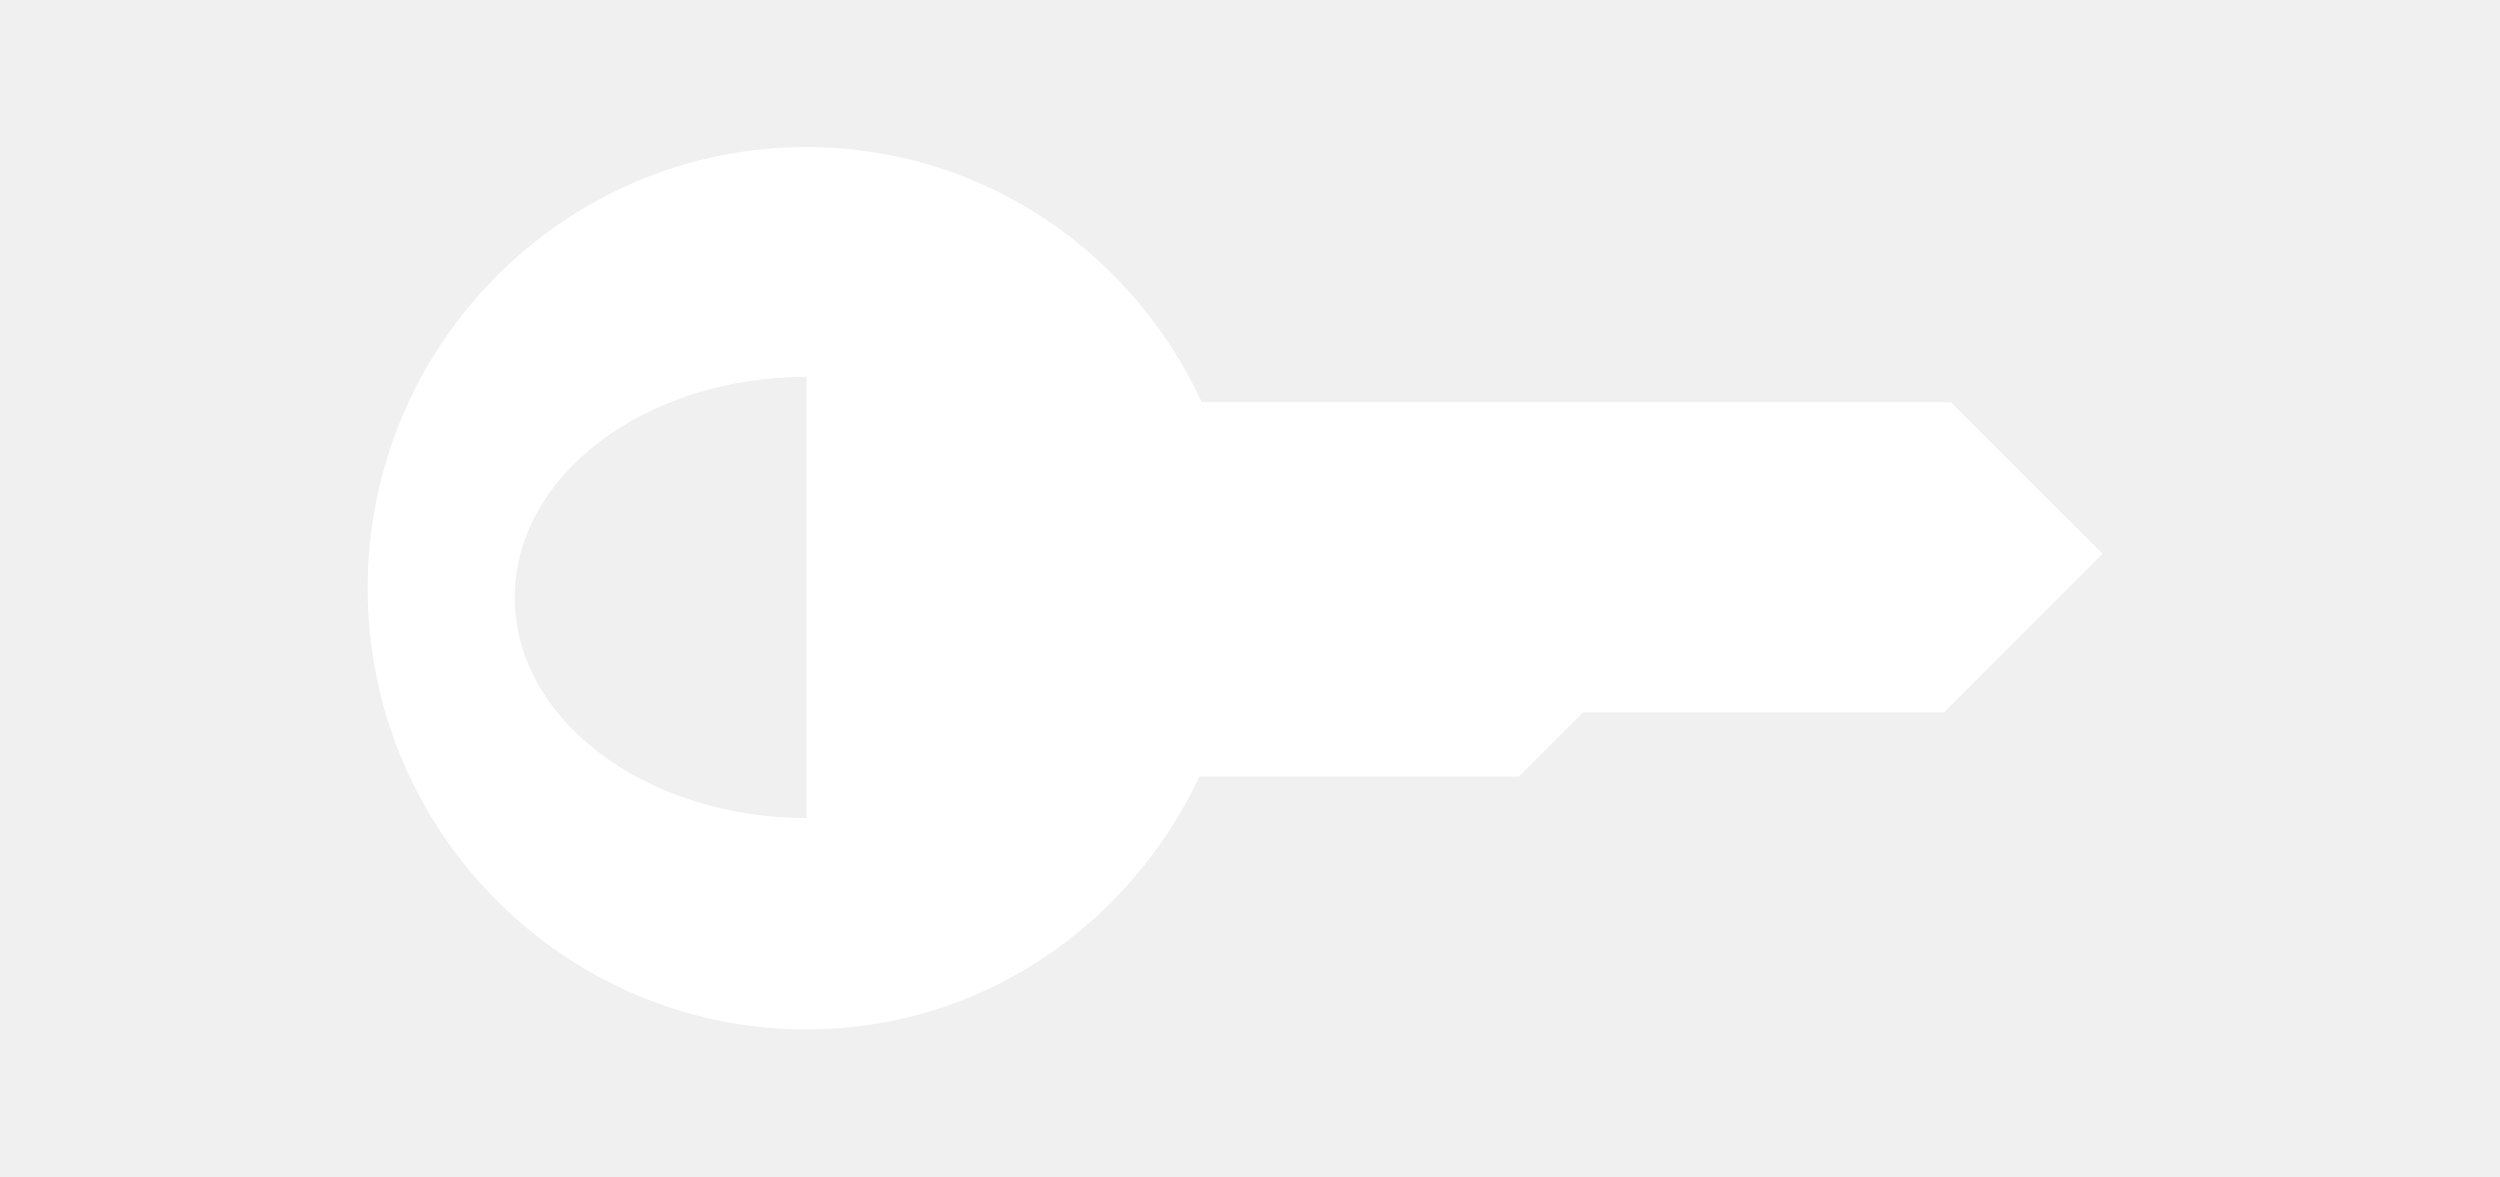
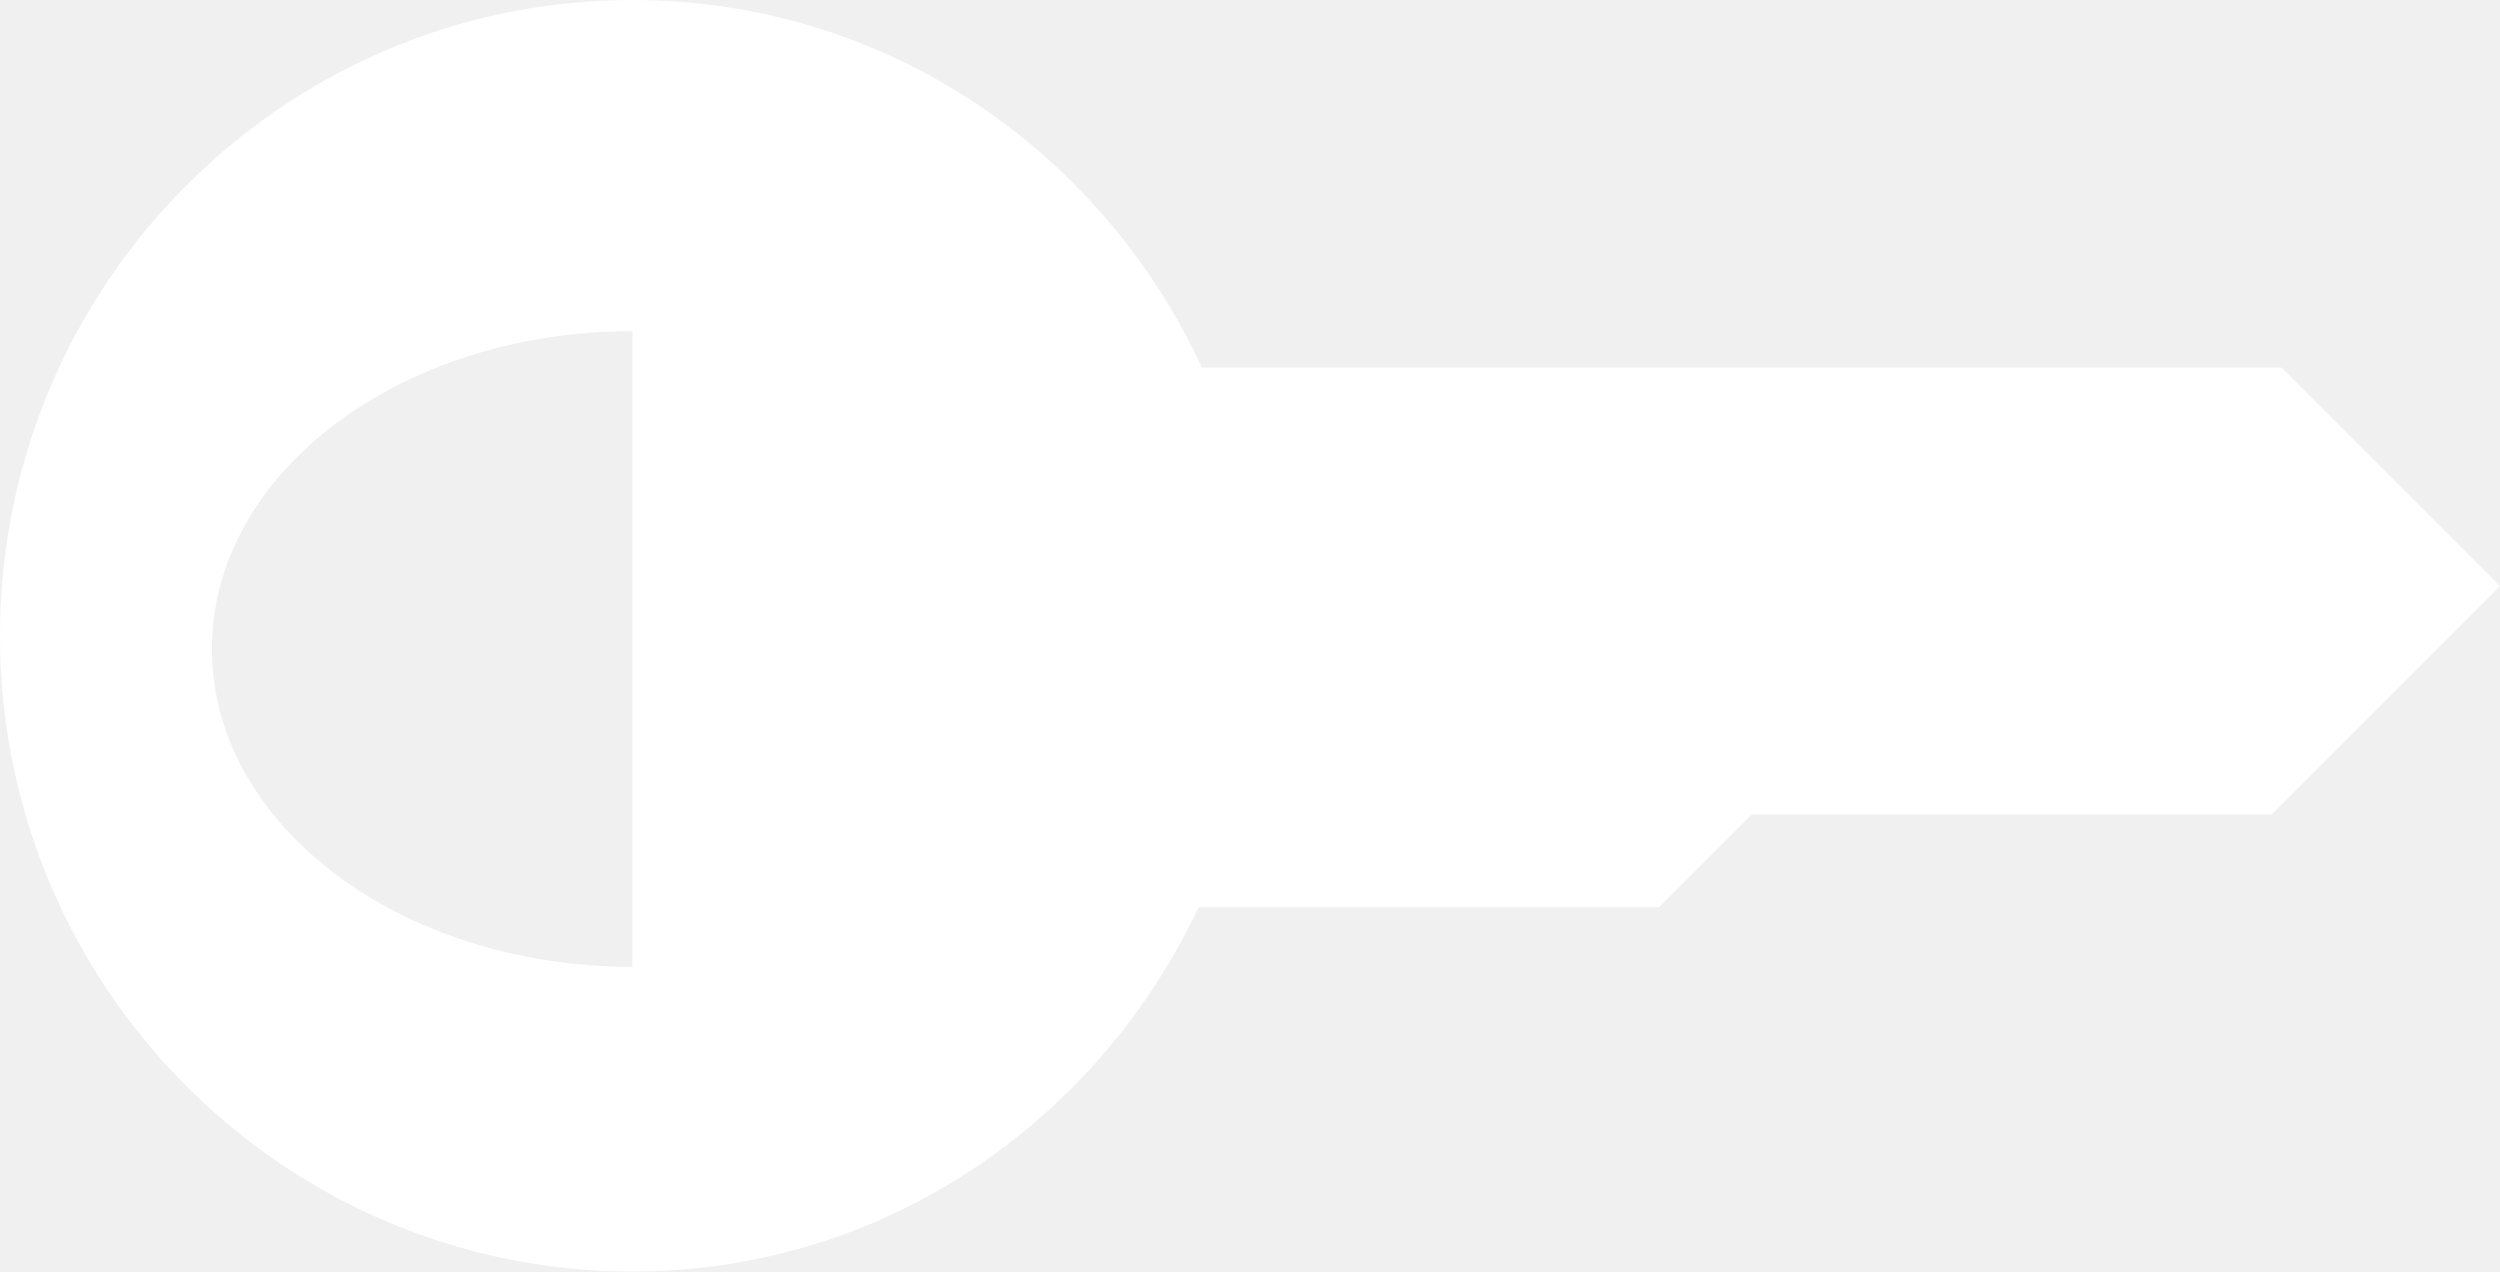
- <svg xmlns="http://www.w3.org/2000/svg" width="34" height="16" id="svg2" version="1.1">
+ <svg xmlns="http://www.w3.org/2000/svg" width="23.594" height="12" id="svg2" version="1.1">
  <defs id="defs4" />
-   <g id="layer1" transform="translate(-374.4286,-724.3622)">
-     <path style="fill:#ffffff;fill-opacity:1;stroke:none" d="M 10.969 2 C 7.678 2 5 4.689 5 8 C 5 11.311 7.678 14 10.969 14 C 13.344 14 15.356 12.586 16.312 10.562 L 20.656 10.562 L 21.531 9.688 L 26.438 9.688 L 28.594 7.531 L 26.531 5.469 L 16.344 5.469 C 15.395 3.424 13.359 2 10.969 2 z M 10.969 5.125 L 10.969 8.125 L 10.969 11.125 C 8.776 11.125 7 9.785 7 8.125 C 7 6.465 8.776 5.125 10.969 5.125 z " transform="translate(374.4286,724.3622)" id="path2996" />
+   <g id="layer1" transform="translate(-379.4286,-726.3622)">
+     <path style="fill:#ffffff;fill-opacity:1;stroke:none" d="M 10.969,2 C 7.678,2 5,4.689 5,8 c 0,3.311 2.678,6 5.969,6 2.375,0 4.387,-1.414 5.344,-3.438 l 4.344,0 0.875,-0.875 4.906,0 2.156,-2.156 -2.062,-2.062 -10.188,0 C 15.395,3.424 13.359,2 10.969,2 z m 0,3.125 0,3 0,3 c -2.192,0 -3.969,-1.34 -3.969,-3 -1e-7,-1.66 1.776,-3 3.969,-3 z" transform="translate(374.4286,724.3622)" id="path2996" />
  </g>
</svg>
